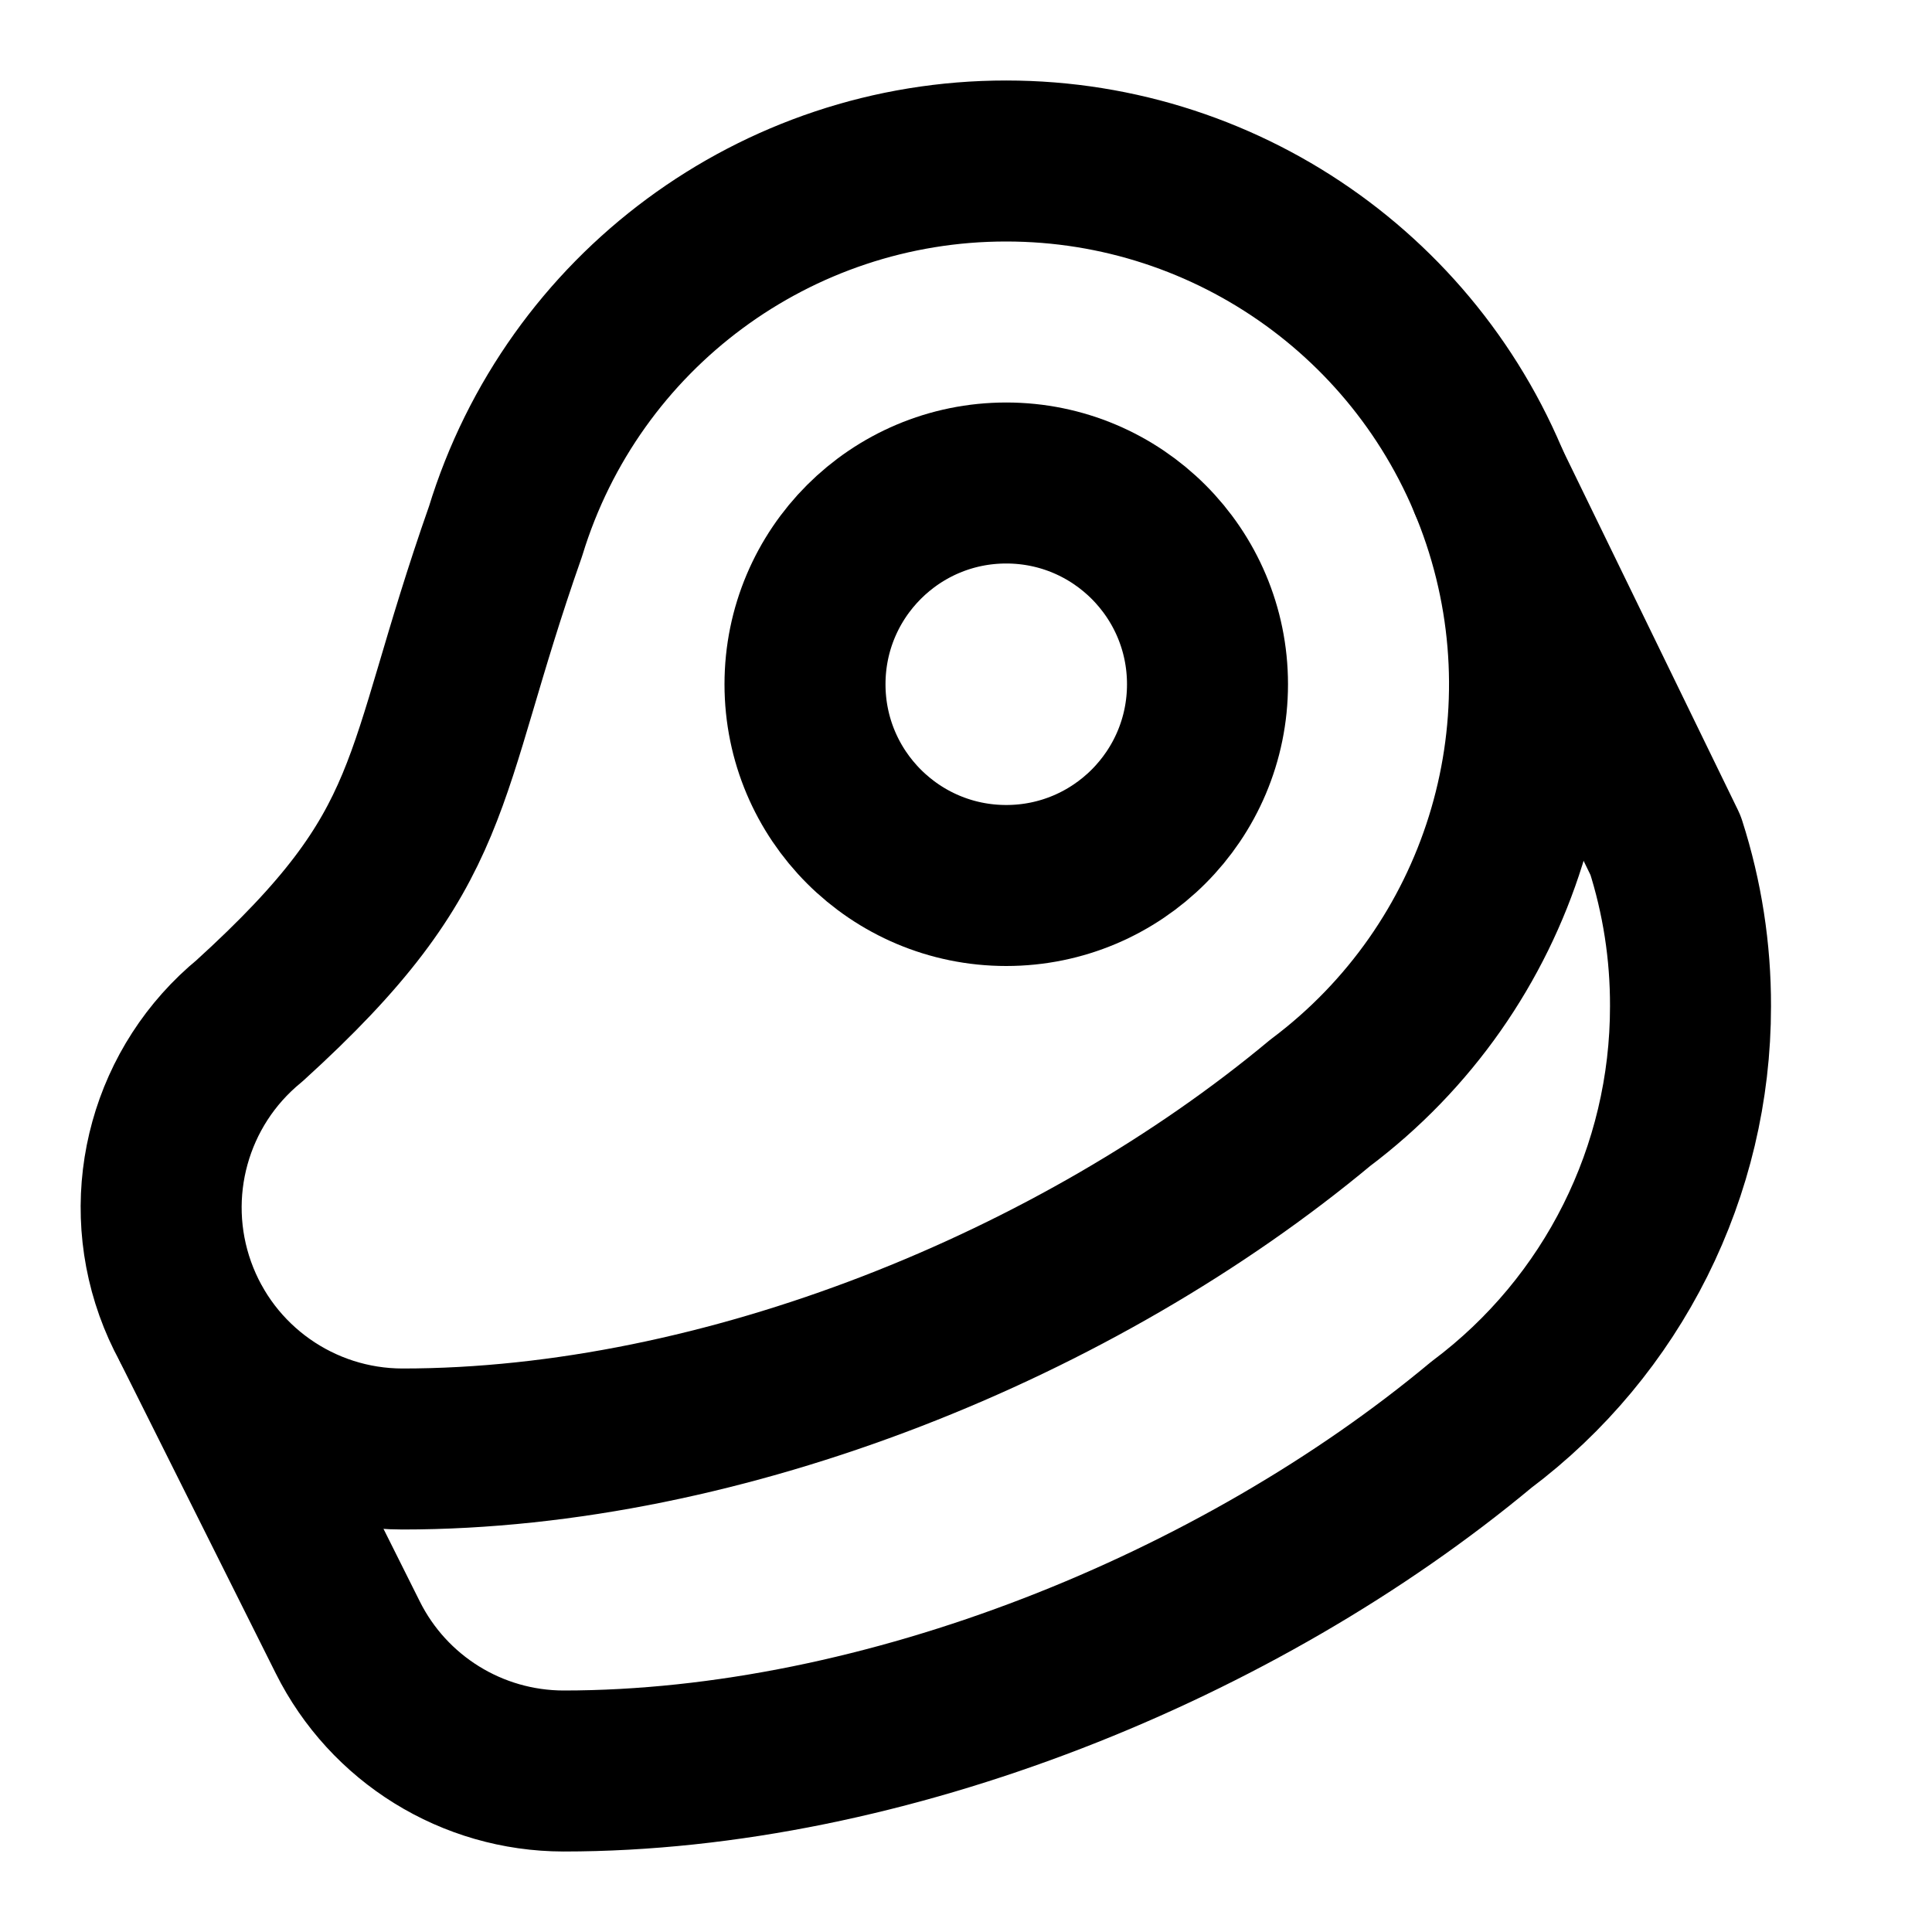
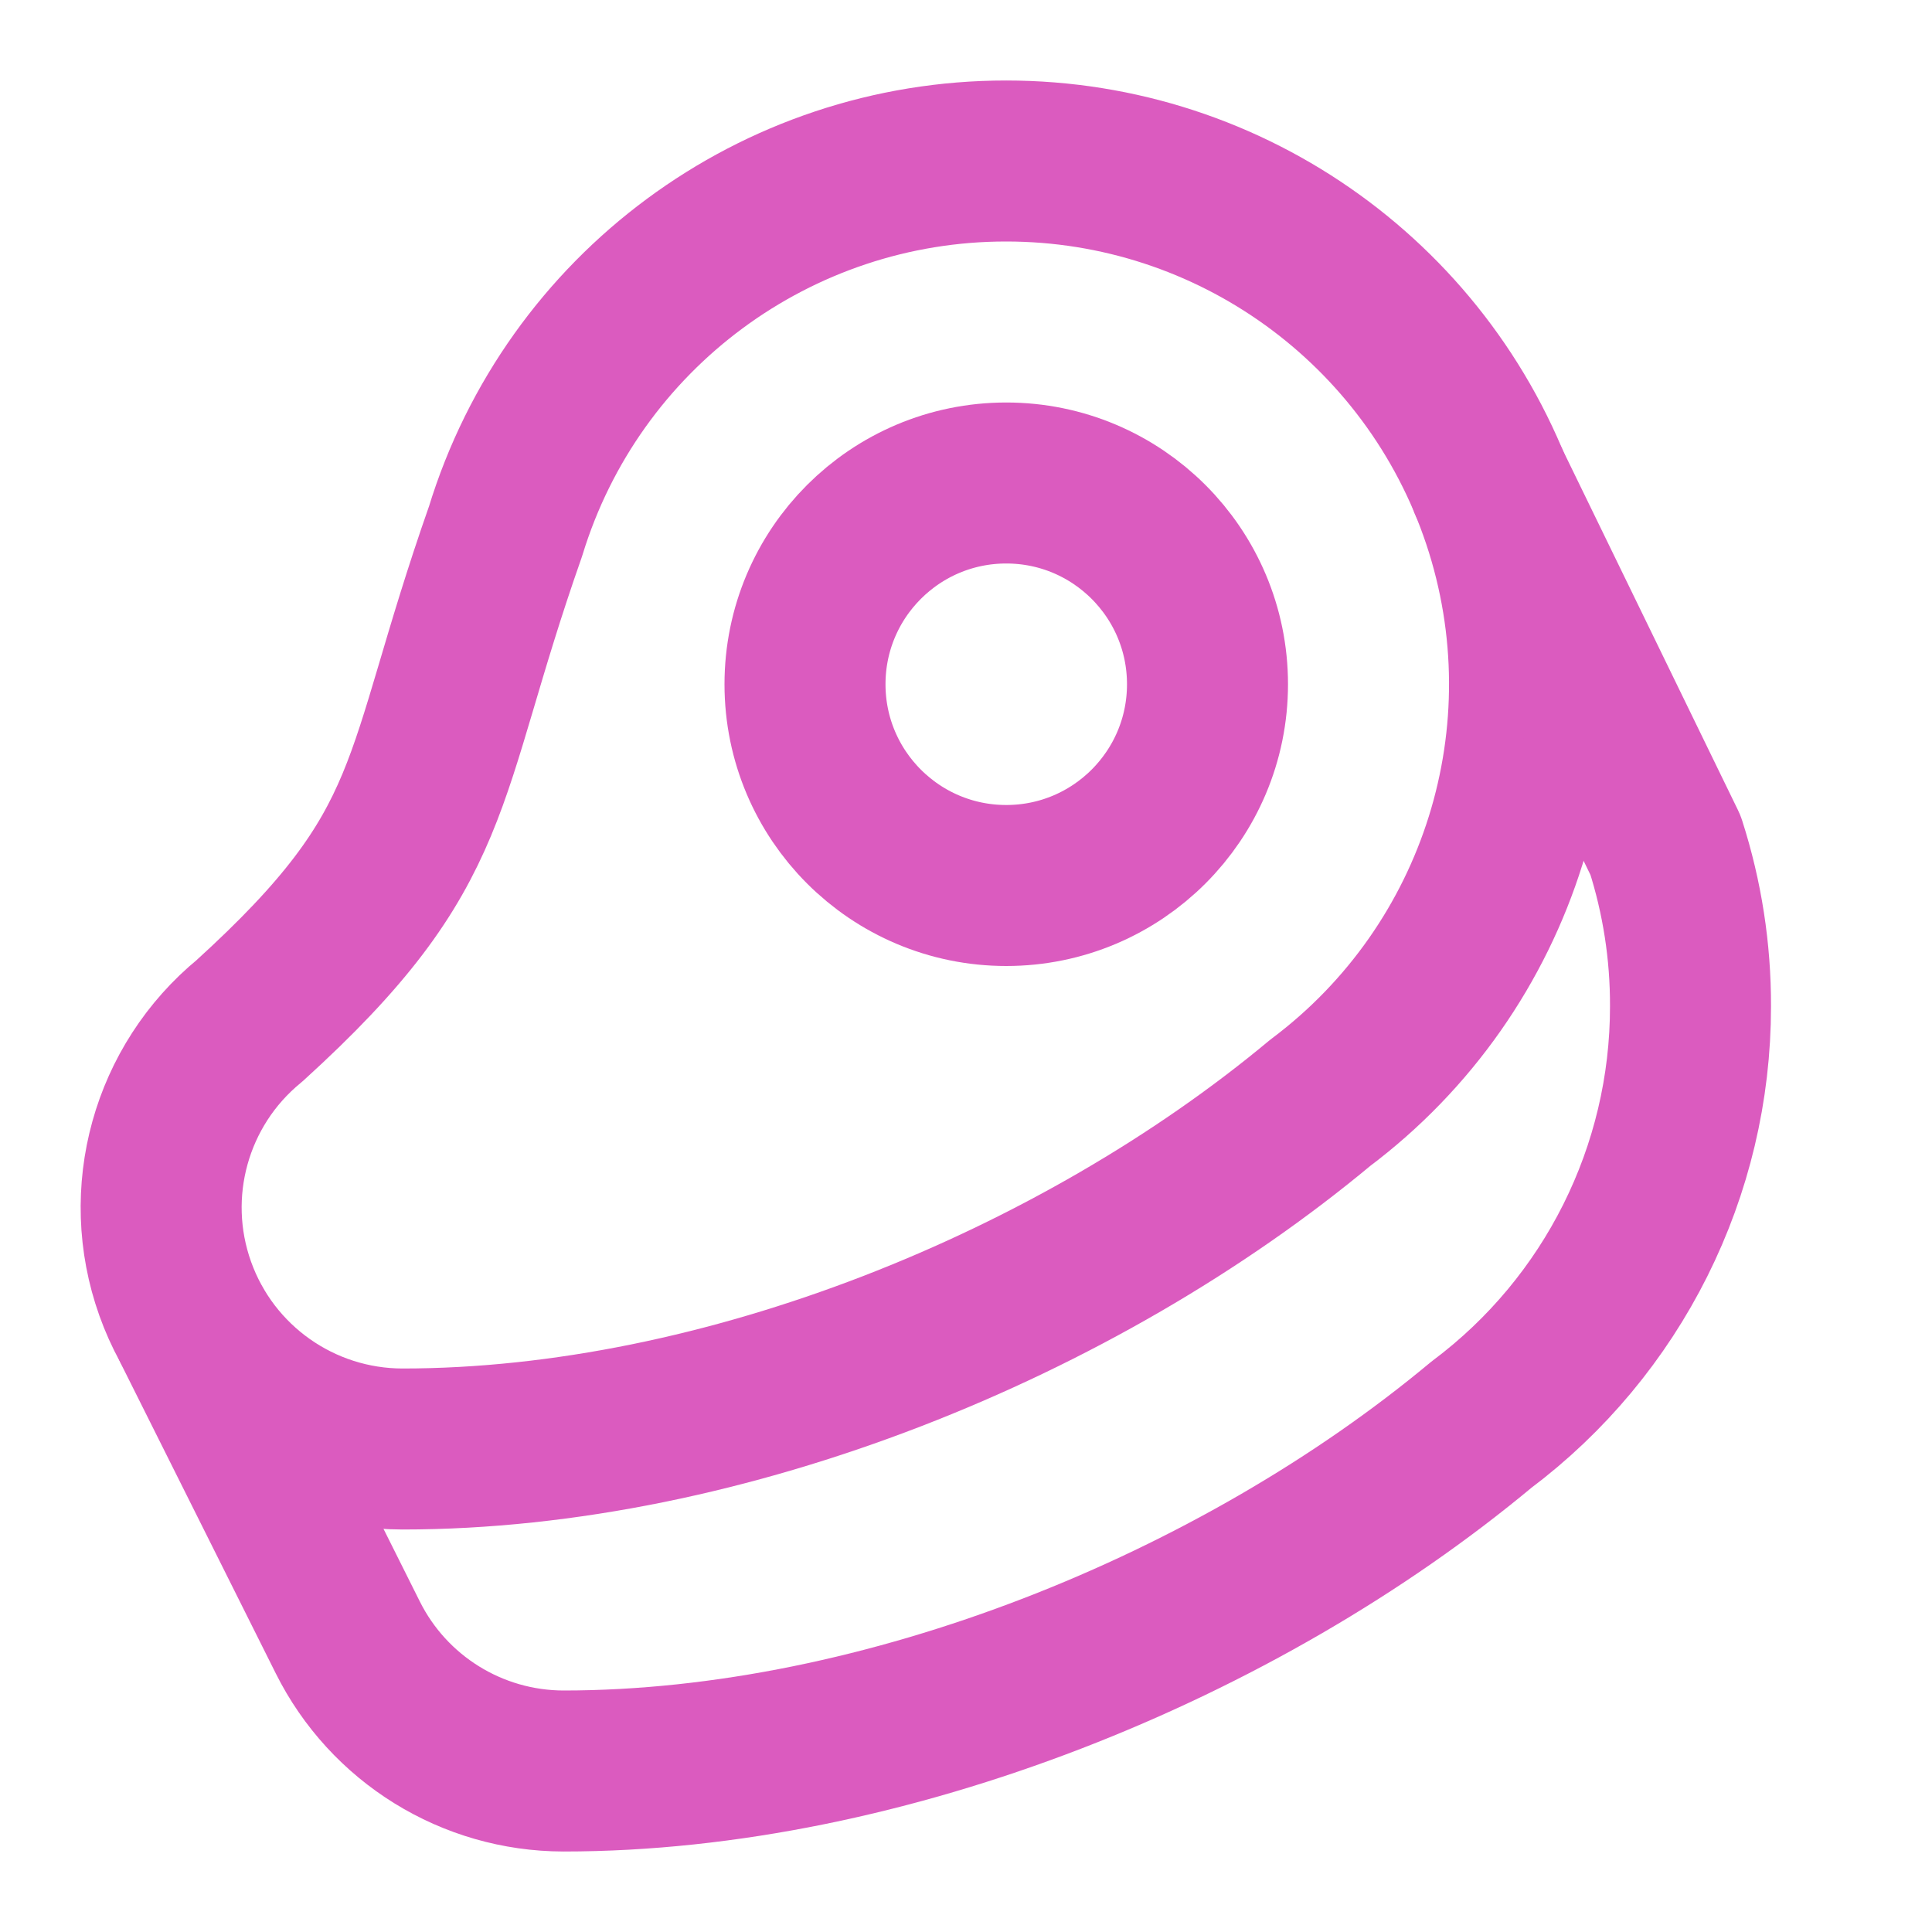
- <svg xmlns="http://www.w3.org/2000/svg" width="24" height="24" viewBox="0 0 24 24" fill="none" stroke="currentColor" stroke-width="2" stroke-linecap="round" stroke-linejoin="round" class="lucide lucide-beef">
+ <svg xmlns="http://www.w3.org/2000/svg" width="24" height="24" viewBox="0 0 24 24" fill="none" stroke="#DB5BBF" stroke-width="2" stroke-linecap="round" stroke-linejoin="round" class="lucide lucide-beef">
  <circle cx="12.5" cy="8.5" r="2.5" />
  <path d="M12.5 2a6.5 6.5 0 0 0-6.22 4.6c-1.1 3.13-.78 3.9-3.18 6.08A3 3 0 0 0 5 18c4 0 8.4-1.8 11.4-4.3A6.5 6.5 0 0 0 12.5 2Z" />
  <path d="m18.5 6 2.19 4.5a6.48 6.48 0 0 1 .31 2 6.49 6.49 0 0 1-2.6 5.2C15.4 20.2 11 22 7 22a3 3 0 0 1-2.68-1.66L2.4 16.5" />
</svg>
